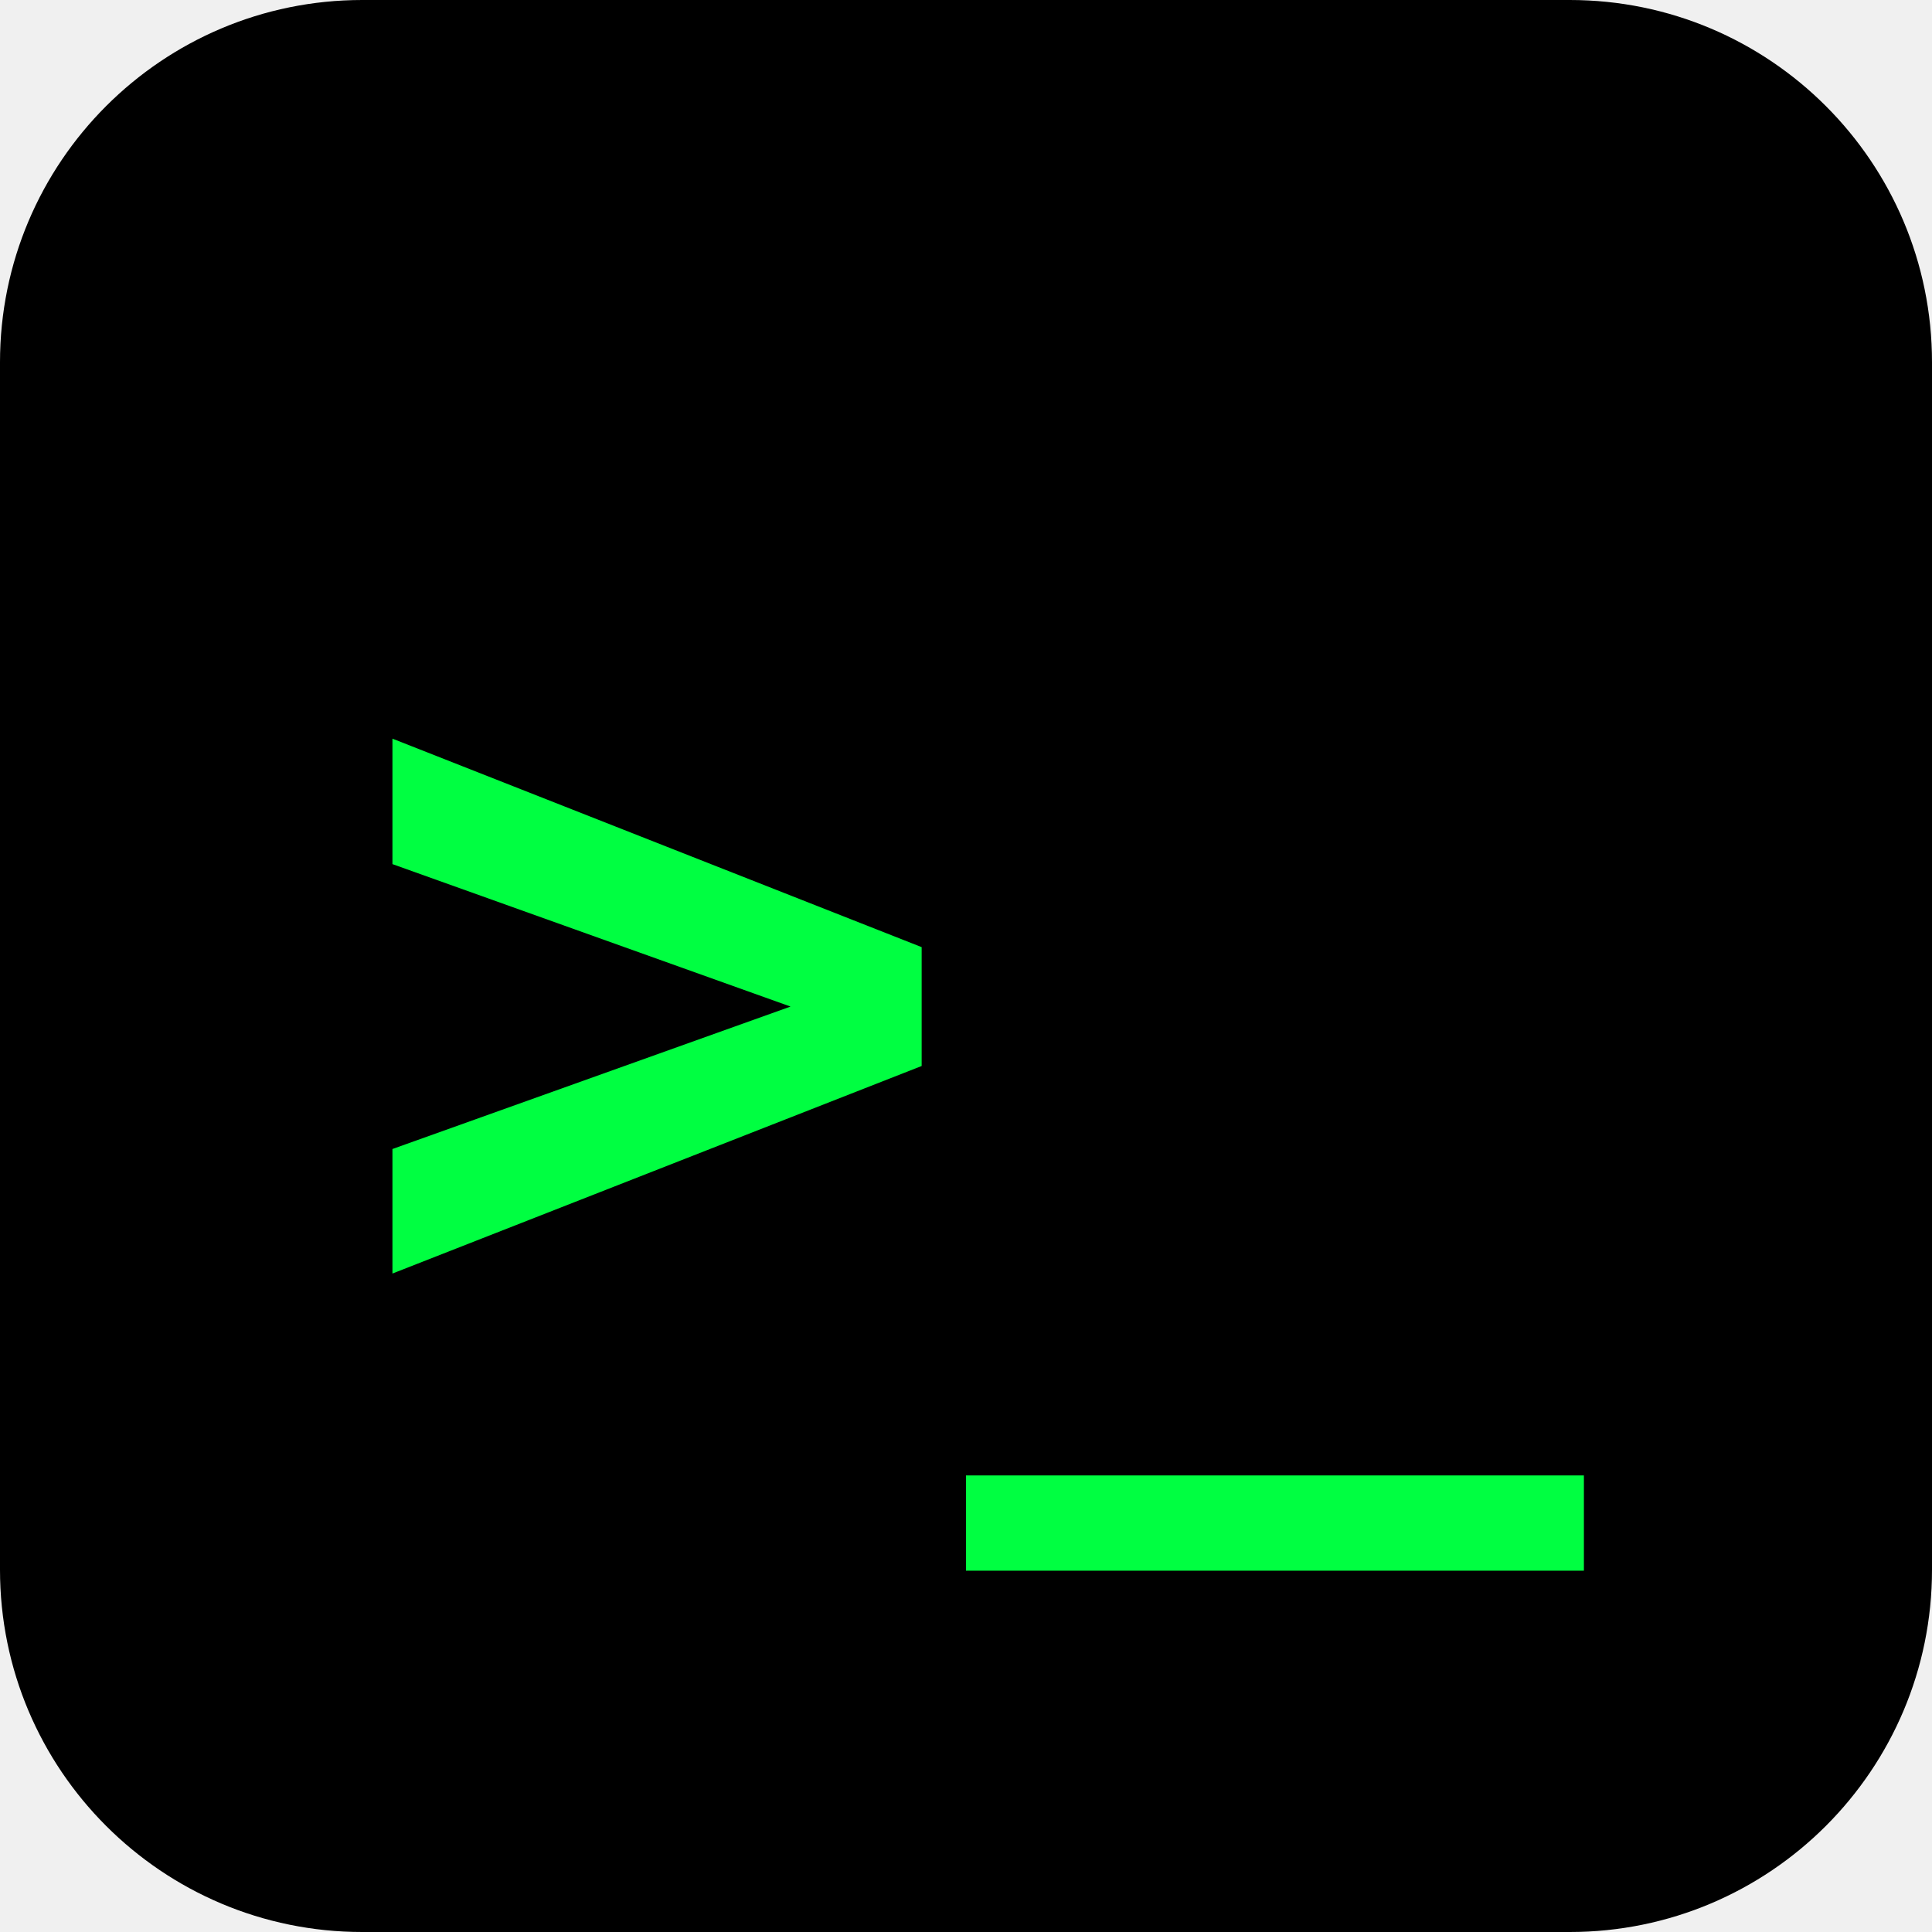
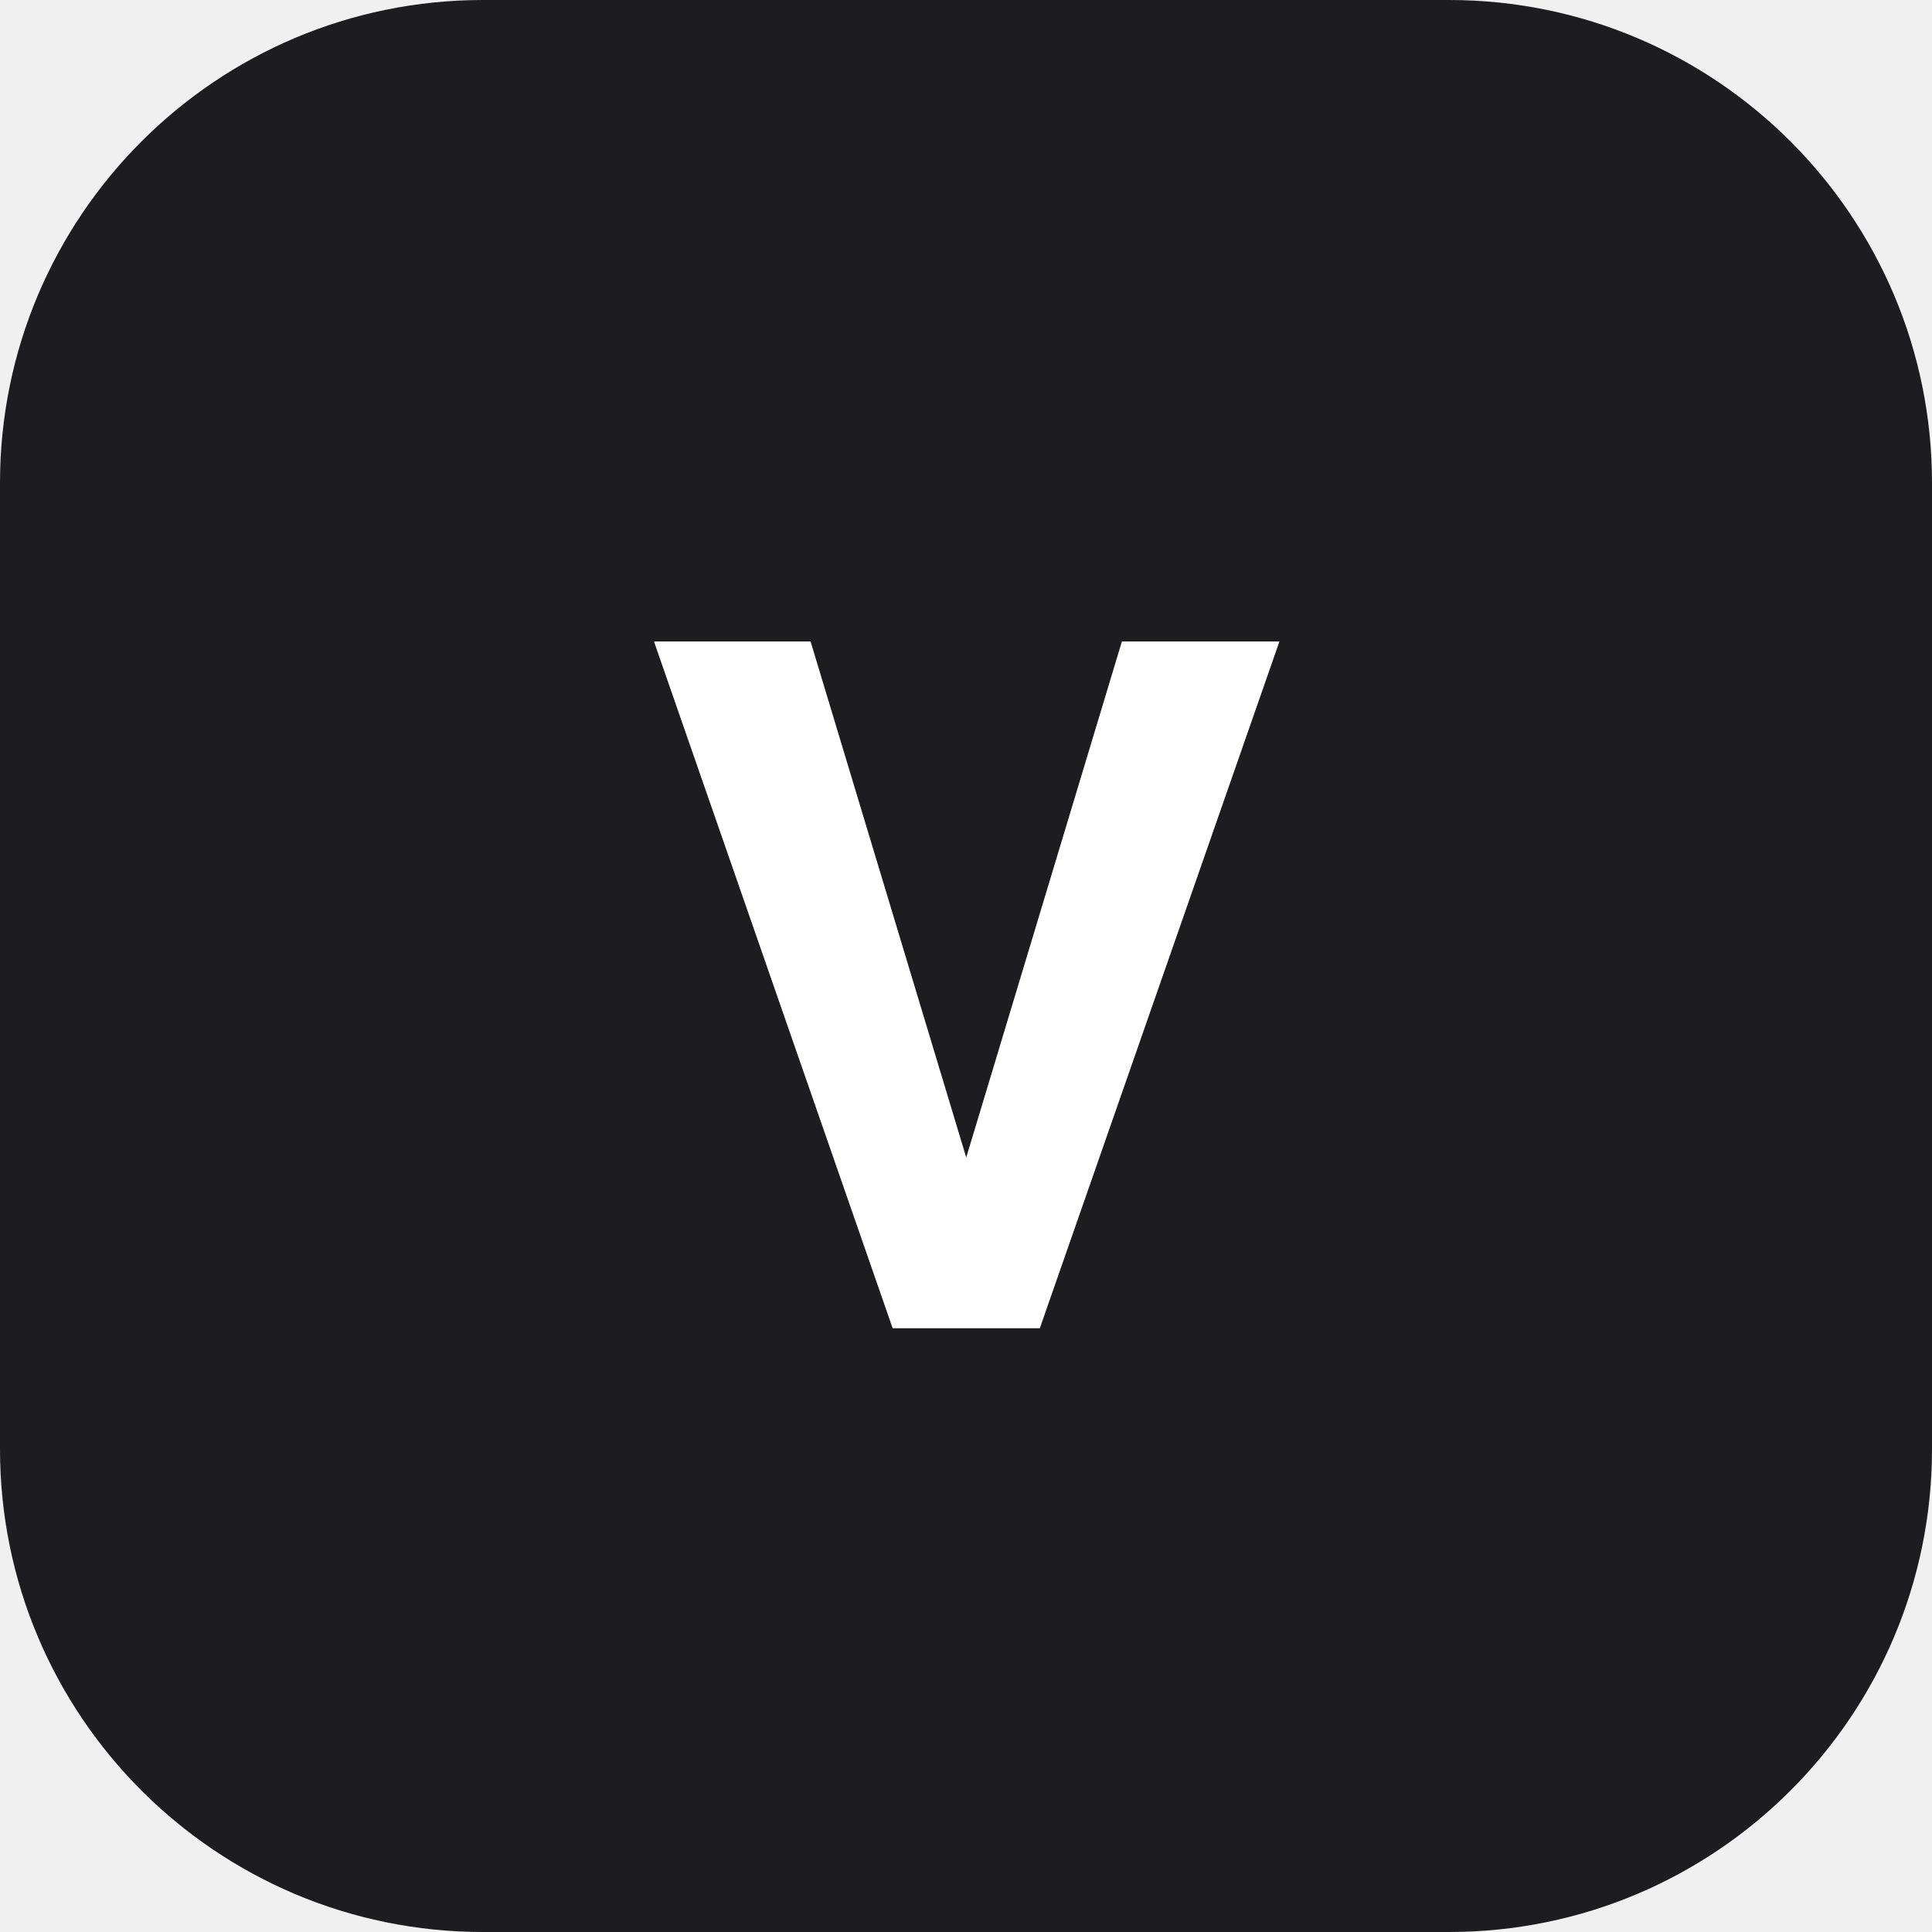
<svg xmlns="http://www.w3.org/2000/svg" viewBox="0 0 32 32">
-   <rect width="32" height="32" rx="6" fill="#000000" />
-   <text x="16" y="22" text-anchor="middle" font-family="'Hack','Fira Code','Source Code Pro',monospace" font-size="17" font-weight="700" fill="#00ff41">&gt;_</text>
+   <rect width="32" height="32" rx="8" fill="#1d1d1f" />
+   <text x="16" y="22" text-anchor="middle" font-family="-apple-system,BlinkMacSystemFont,'Segoe UI',Roboto,sans-serif" font-size="16" font-weight="600" fill="#ffffff">V</text>
</svg>
